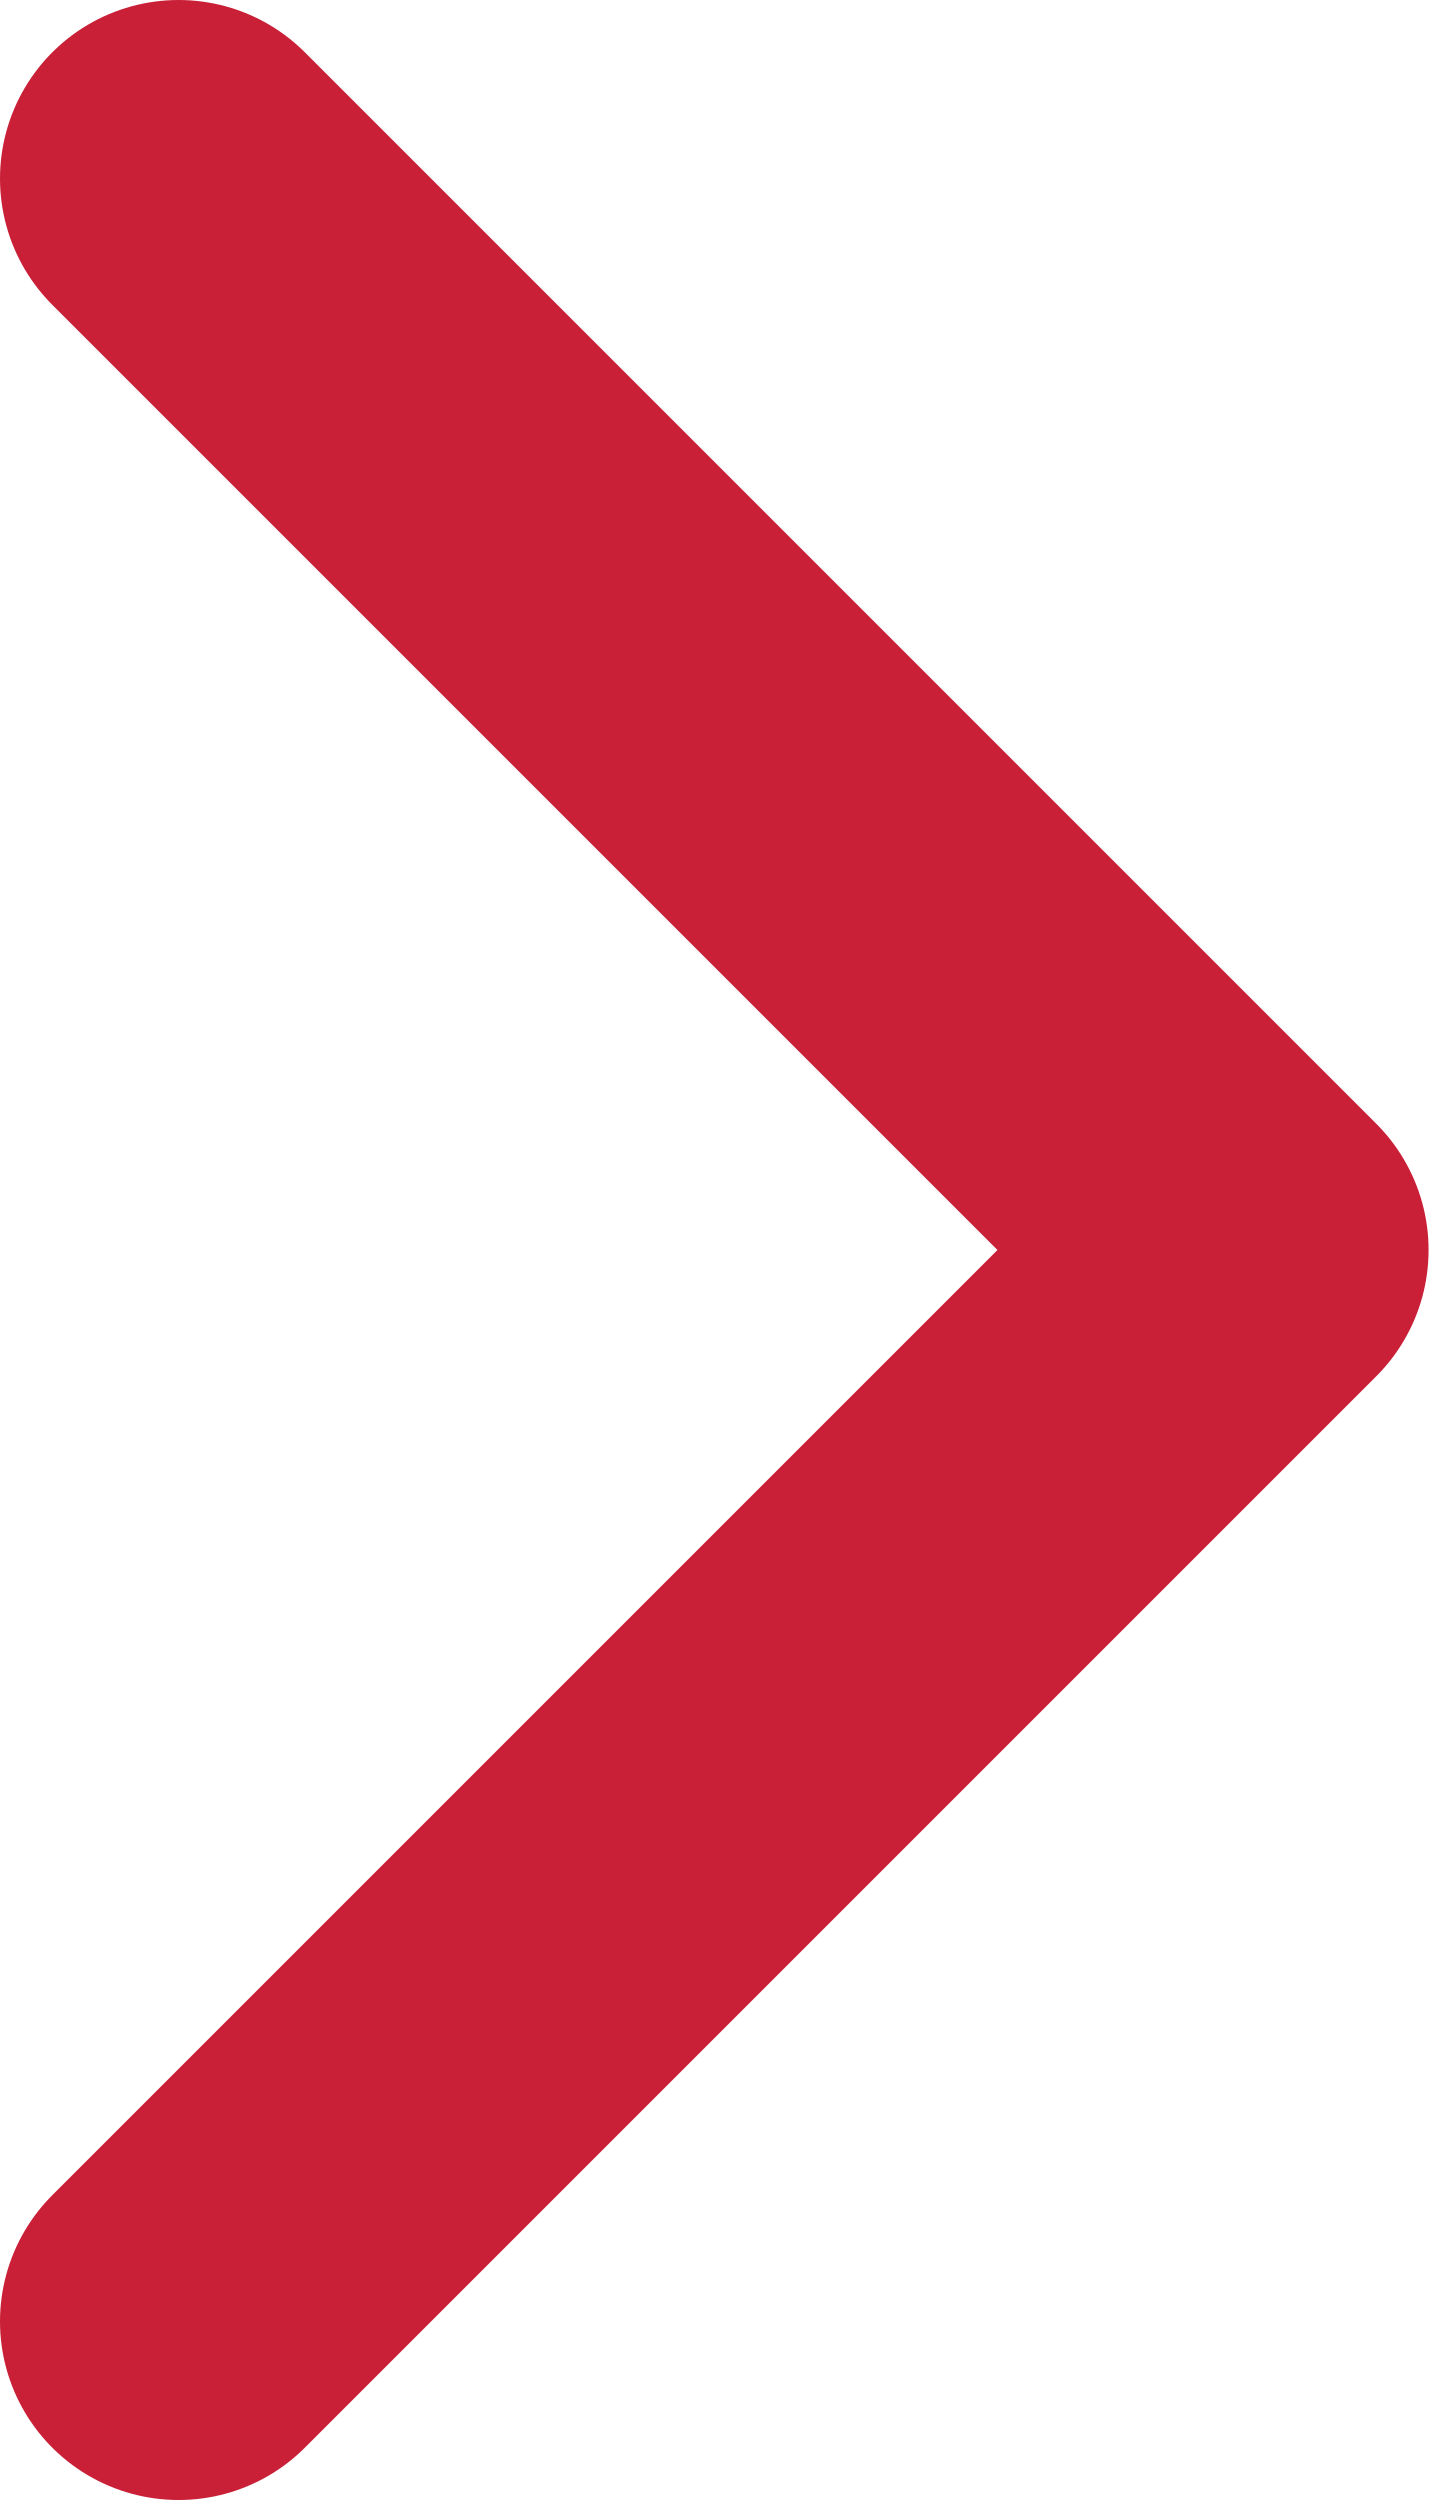
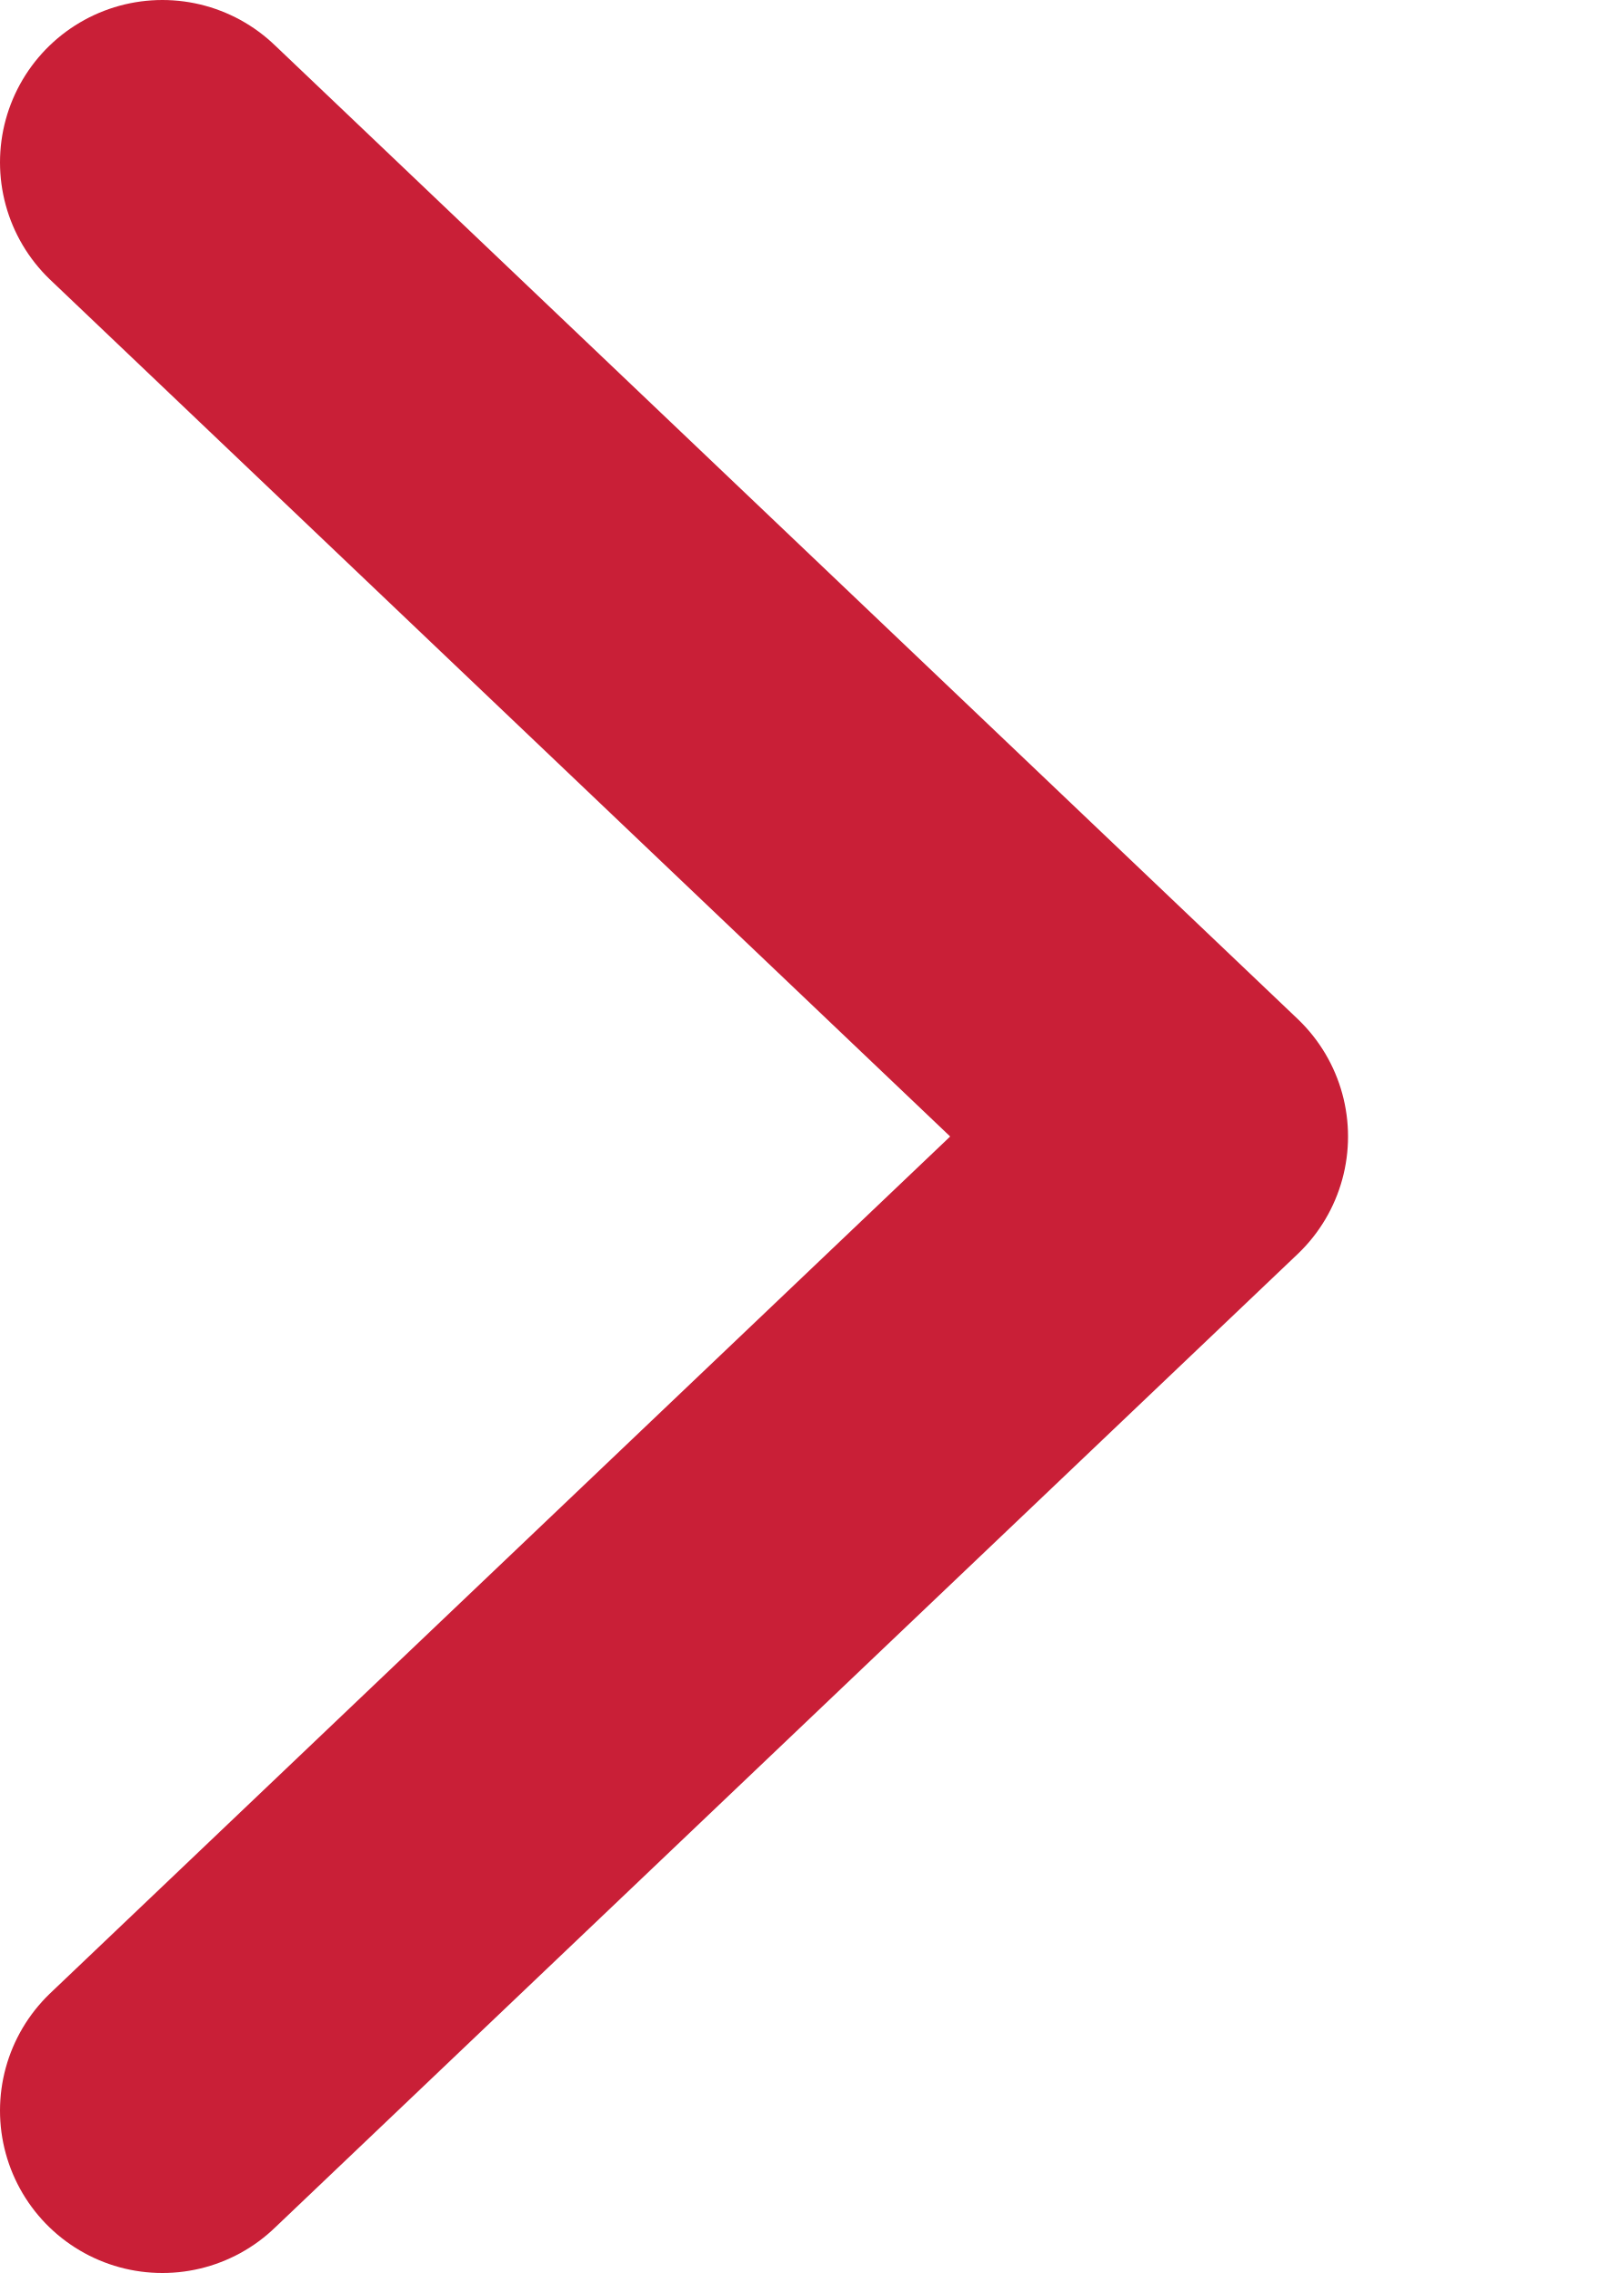
- <svg xmlns="http://www.w3.org/2000/svg" width="4" height="7" viewBox="0 0 4 7" fill="none">
-   <path d="M0.5 6.5L3.5 3.5L0.5 0.5" stroke="#C91F37" stroke-linecap="round" stroke-linejoin="round" />
+ <svg xmlns="http://www.w3.org/2000/svg" width="5" height="7" viewBox="0 0 5 7" fill="none">
+   <path d="M0.5 6.5L3.651 3.5L0.5 0.5" stroke="#C91F37" stroke-linecap="round" stroke-linejoin="round" />
</svg>
